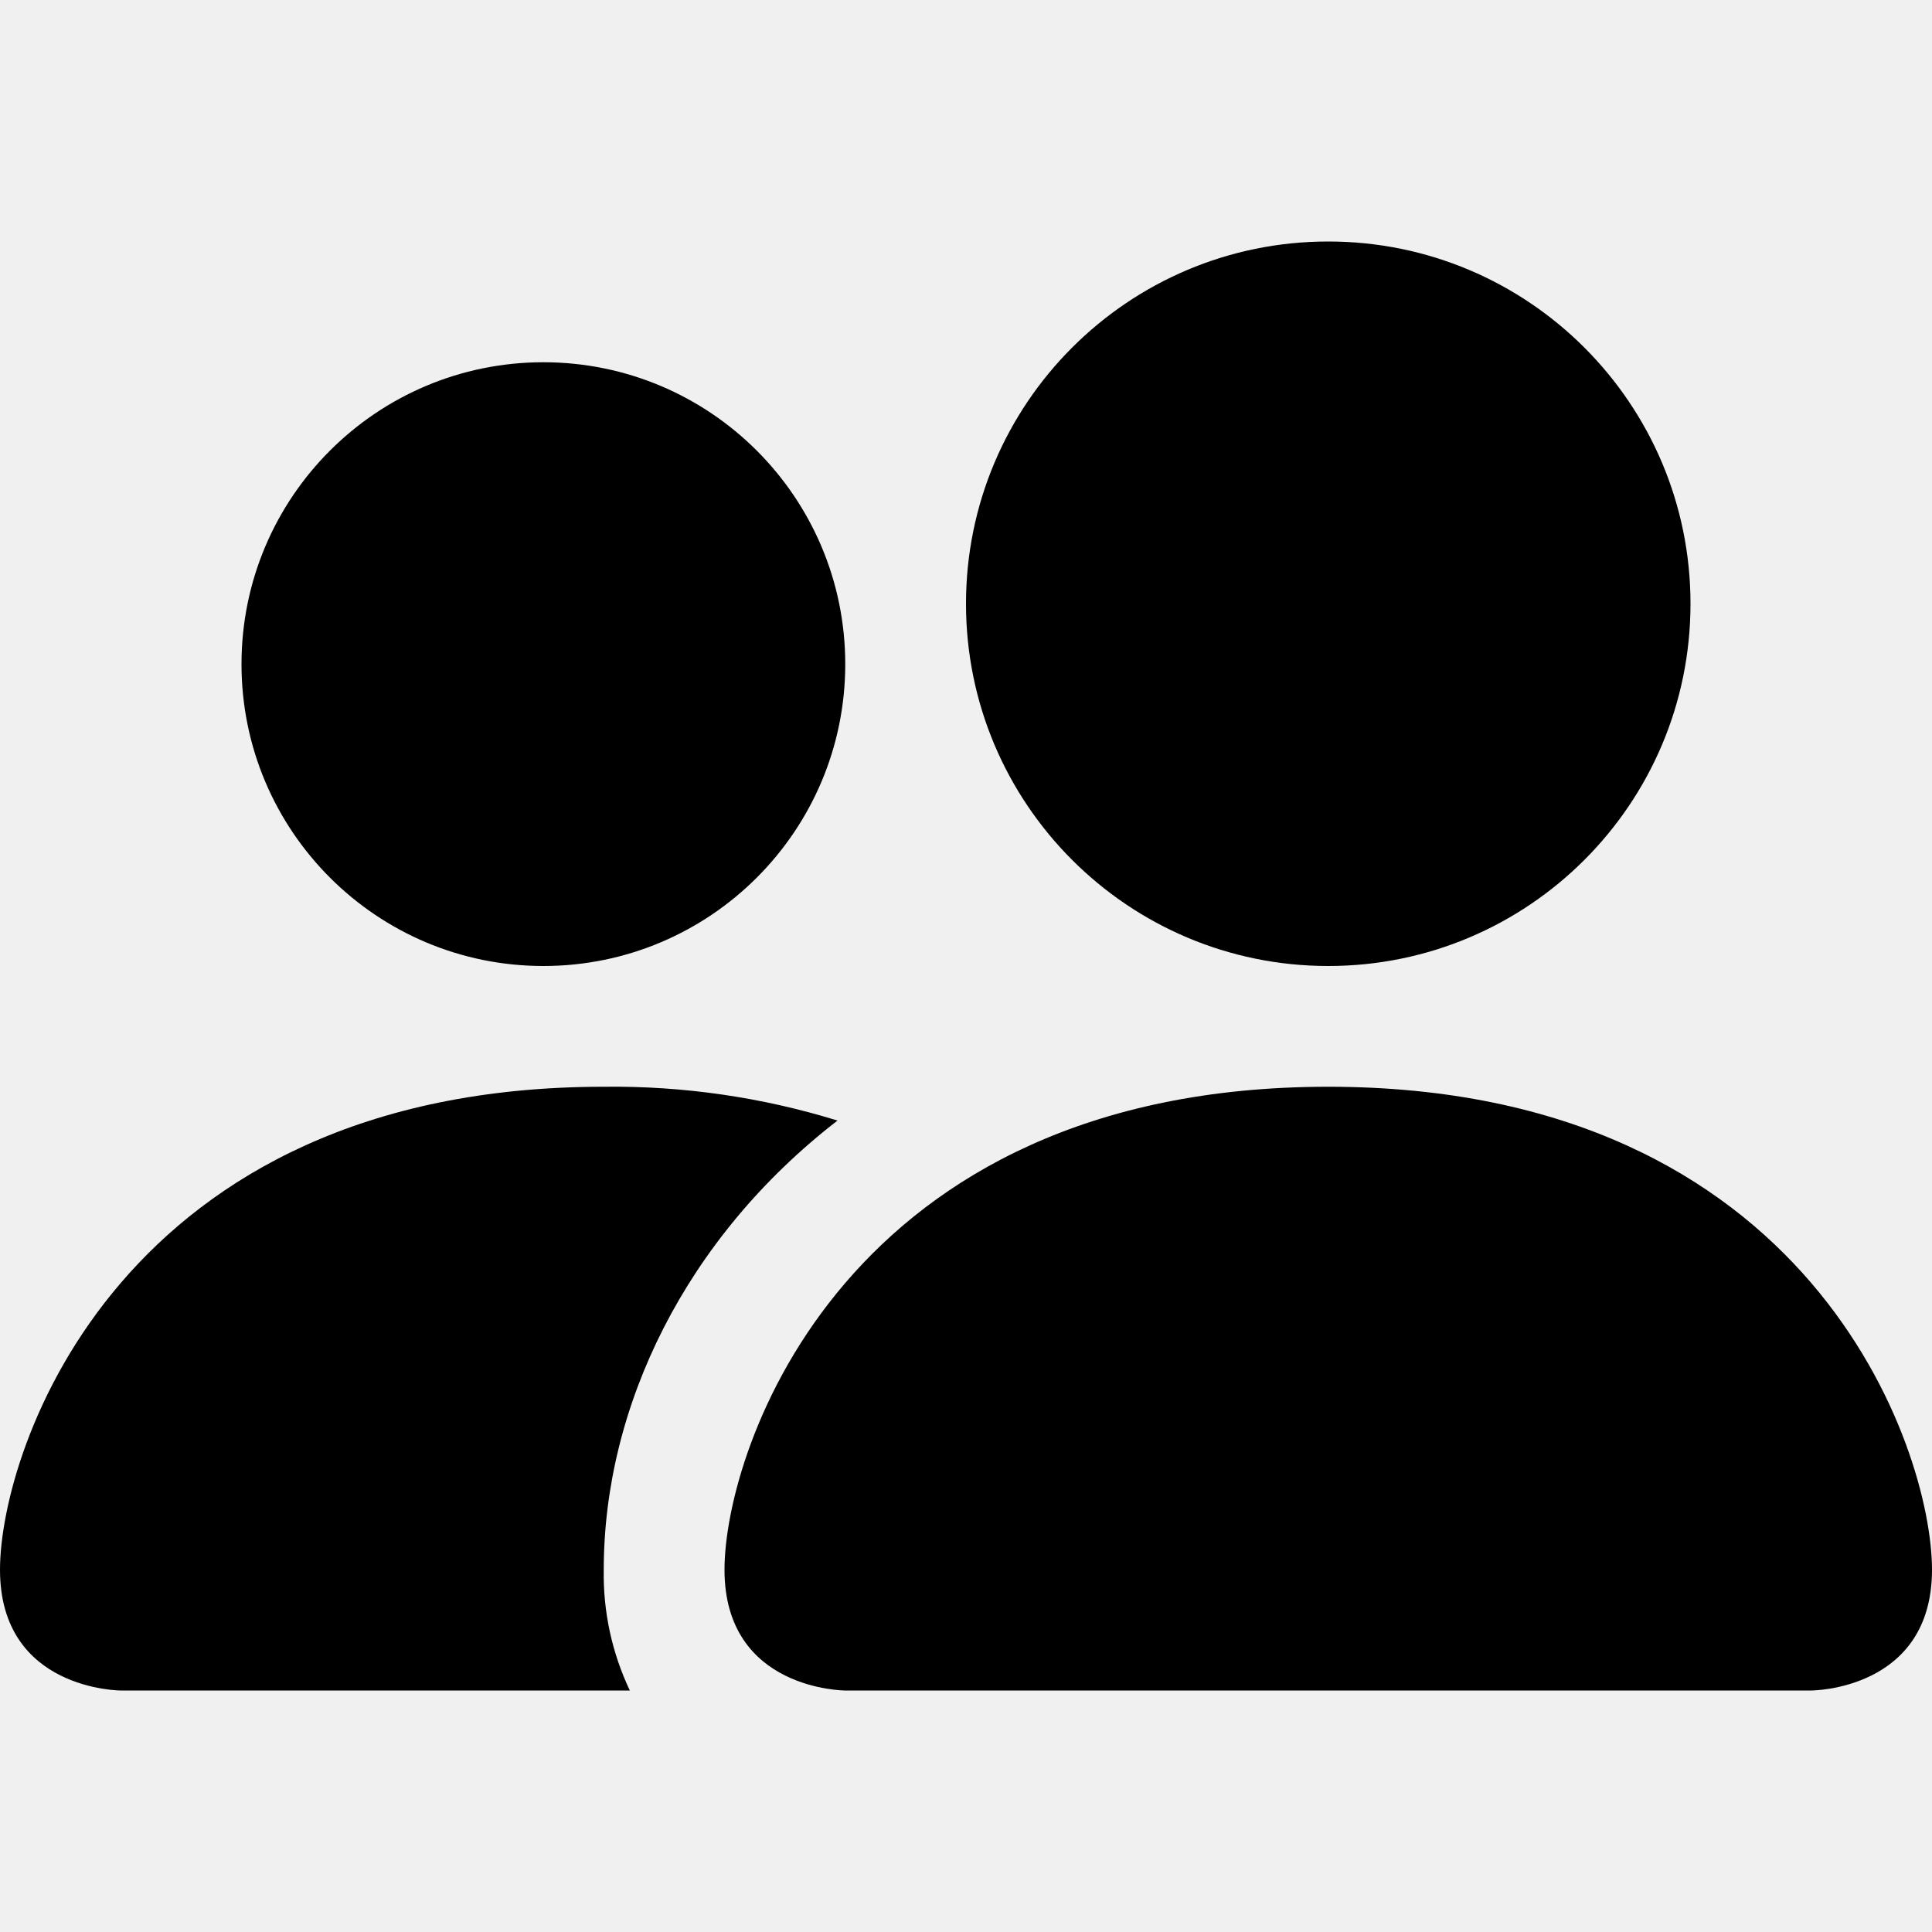
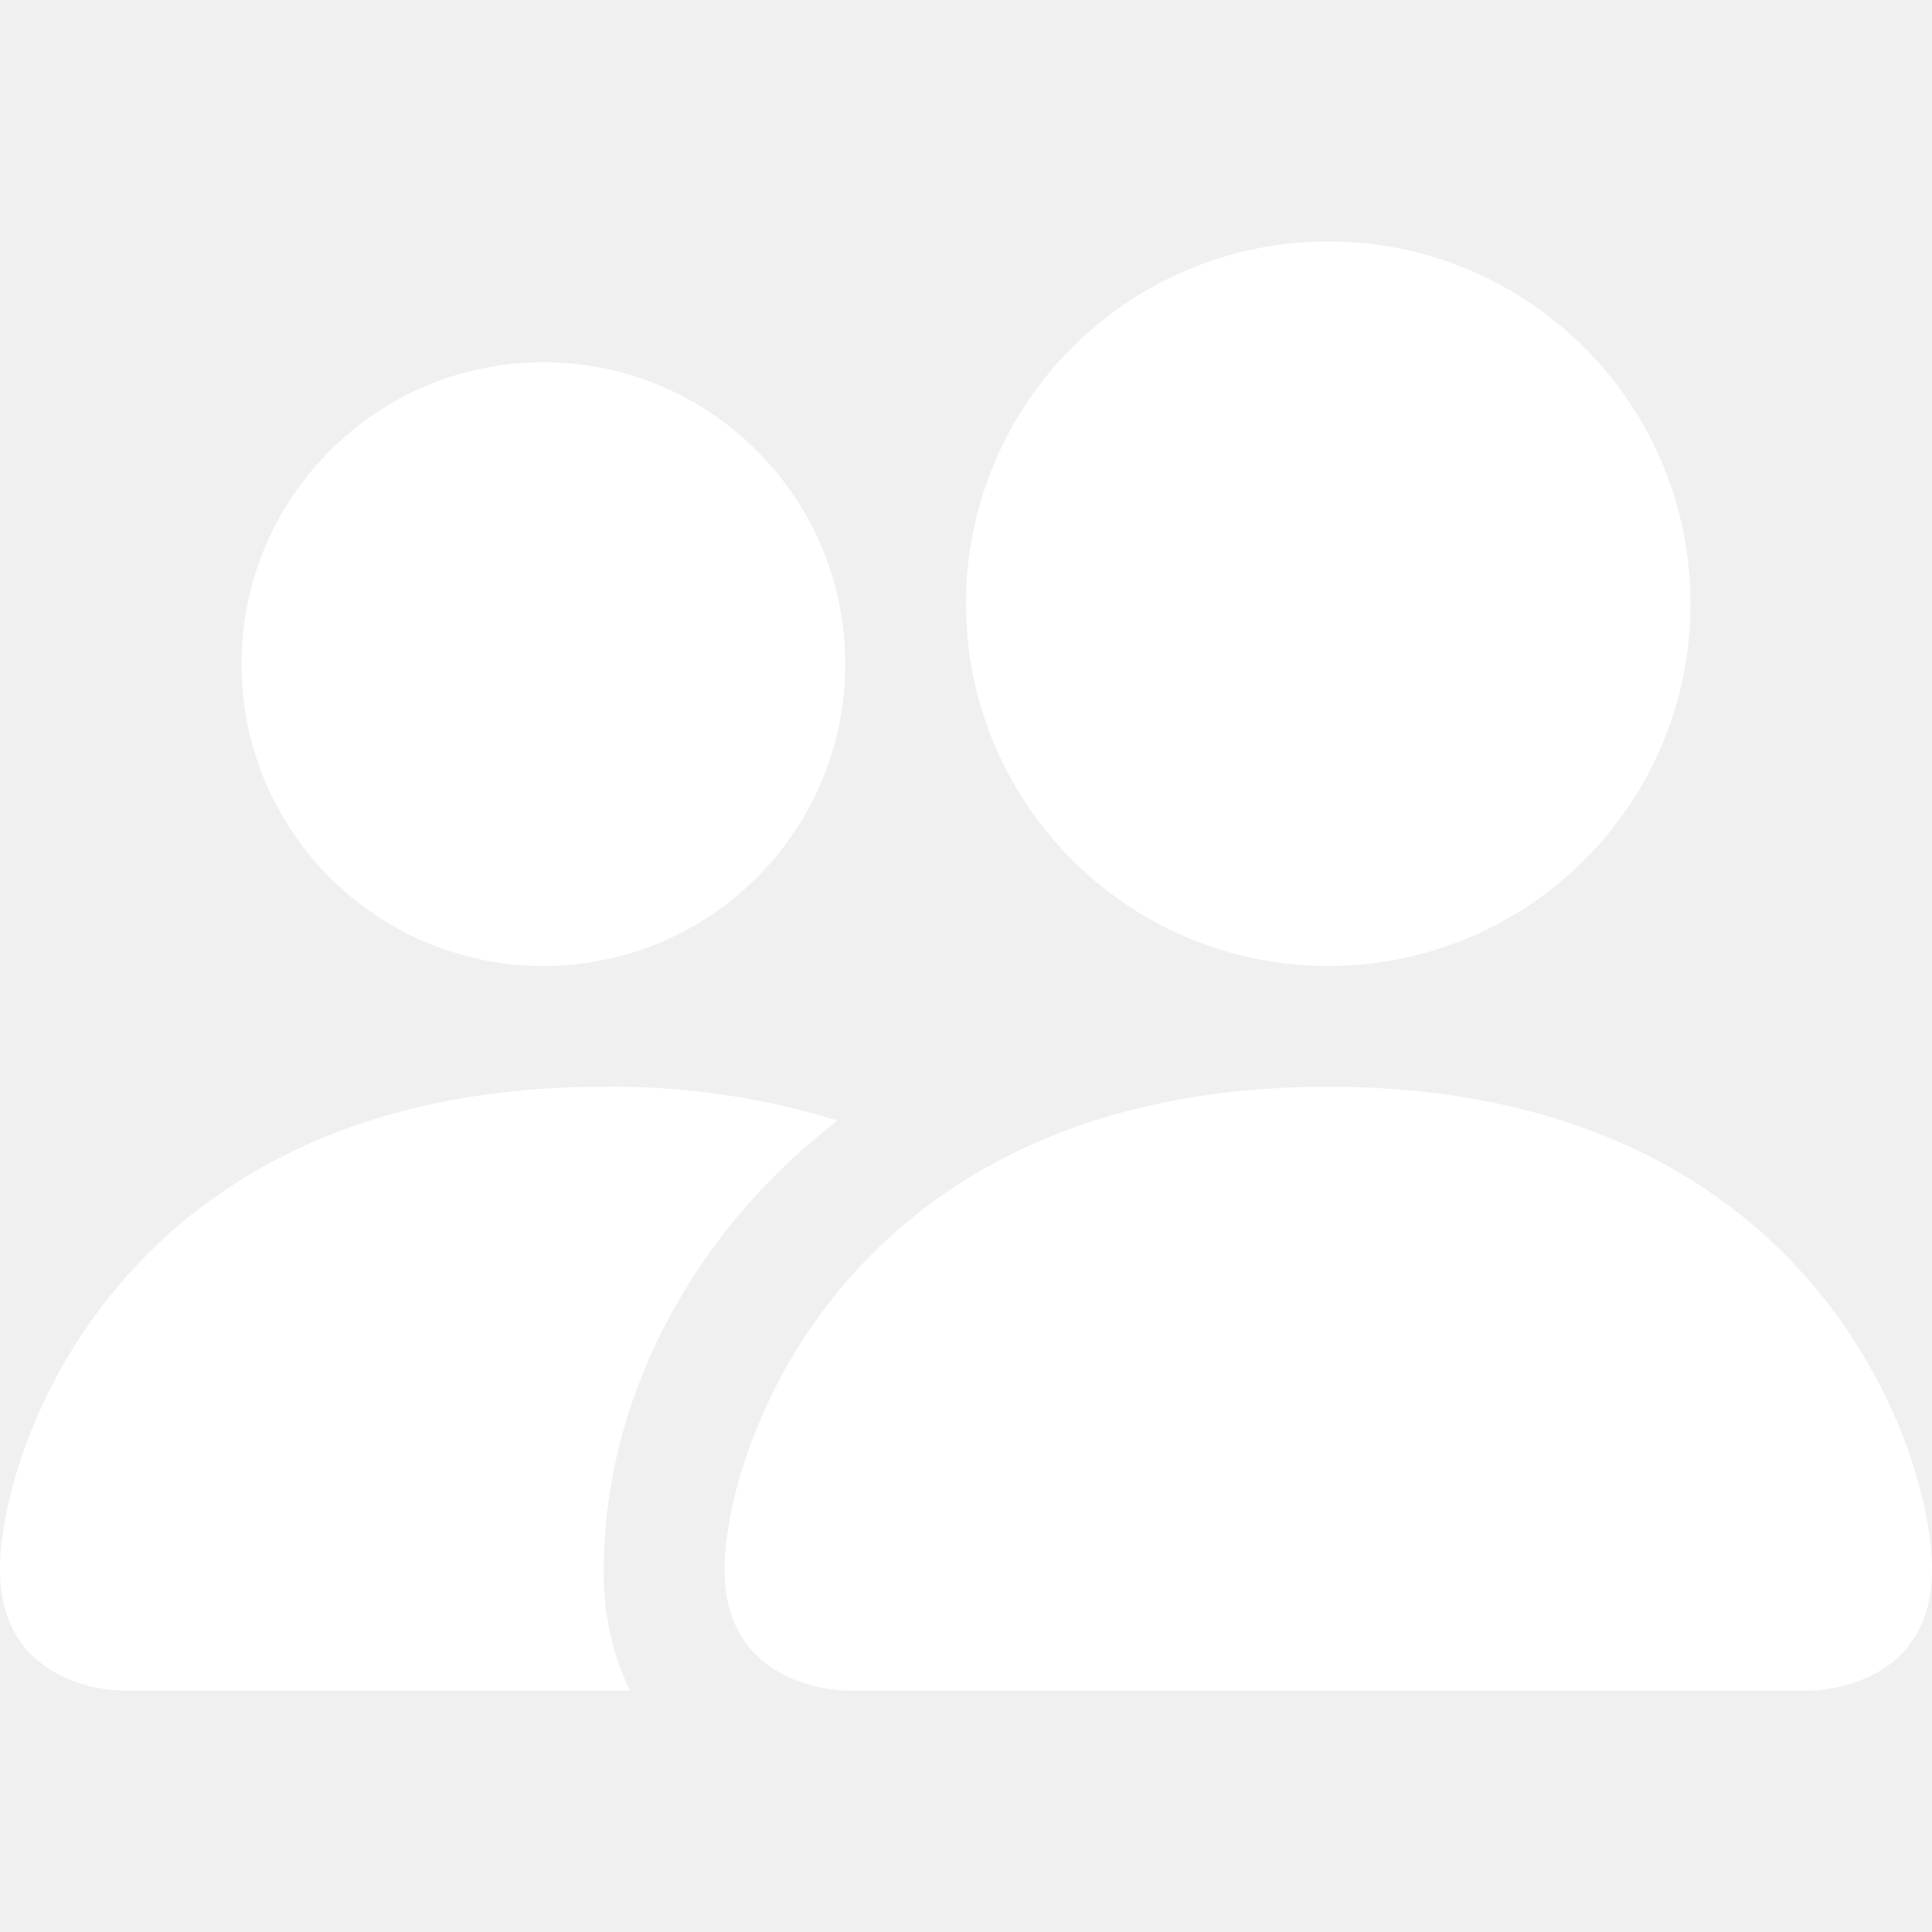
- <svg xmlns="http://www.w3.org/2000/svg" width="16" height="16" fill="currentColor" class="bi bi-people-fill" viewBox="0 0 16 16">
+ <svg xmlns="http://www.w3.org/2000/svg" width="16" height="16" fill="#ffffff" class="bi bi-people-fill" viewBox="0 0 16 16">
  <path d="M7 14s-1 0-1-1 1-4 5-4 5 3 5 4-1 1-1 1zm4-6a3 3 0 1 0 0-6 3 3 0 0 0 0 6m-5.784 6A2.24 2.24 0 0 1 5 13c0-1.355.68-2.75 1.936-3.72A6.3 6.3 0 0 0 5 9c-4 0-5 3-5 4s1 1 1 1zM4.5 8a2.5 2.5 0 1 0 0-5 2.5 2.5 0 0 0 0 5" />
</svg>
